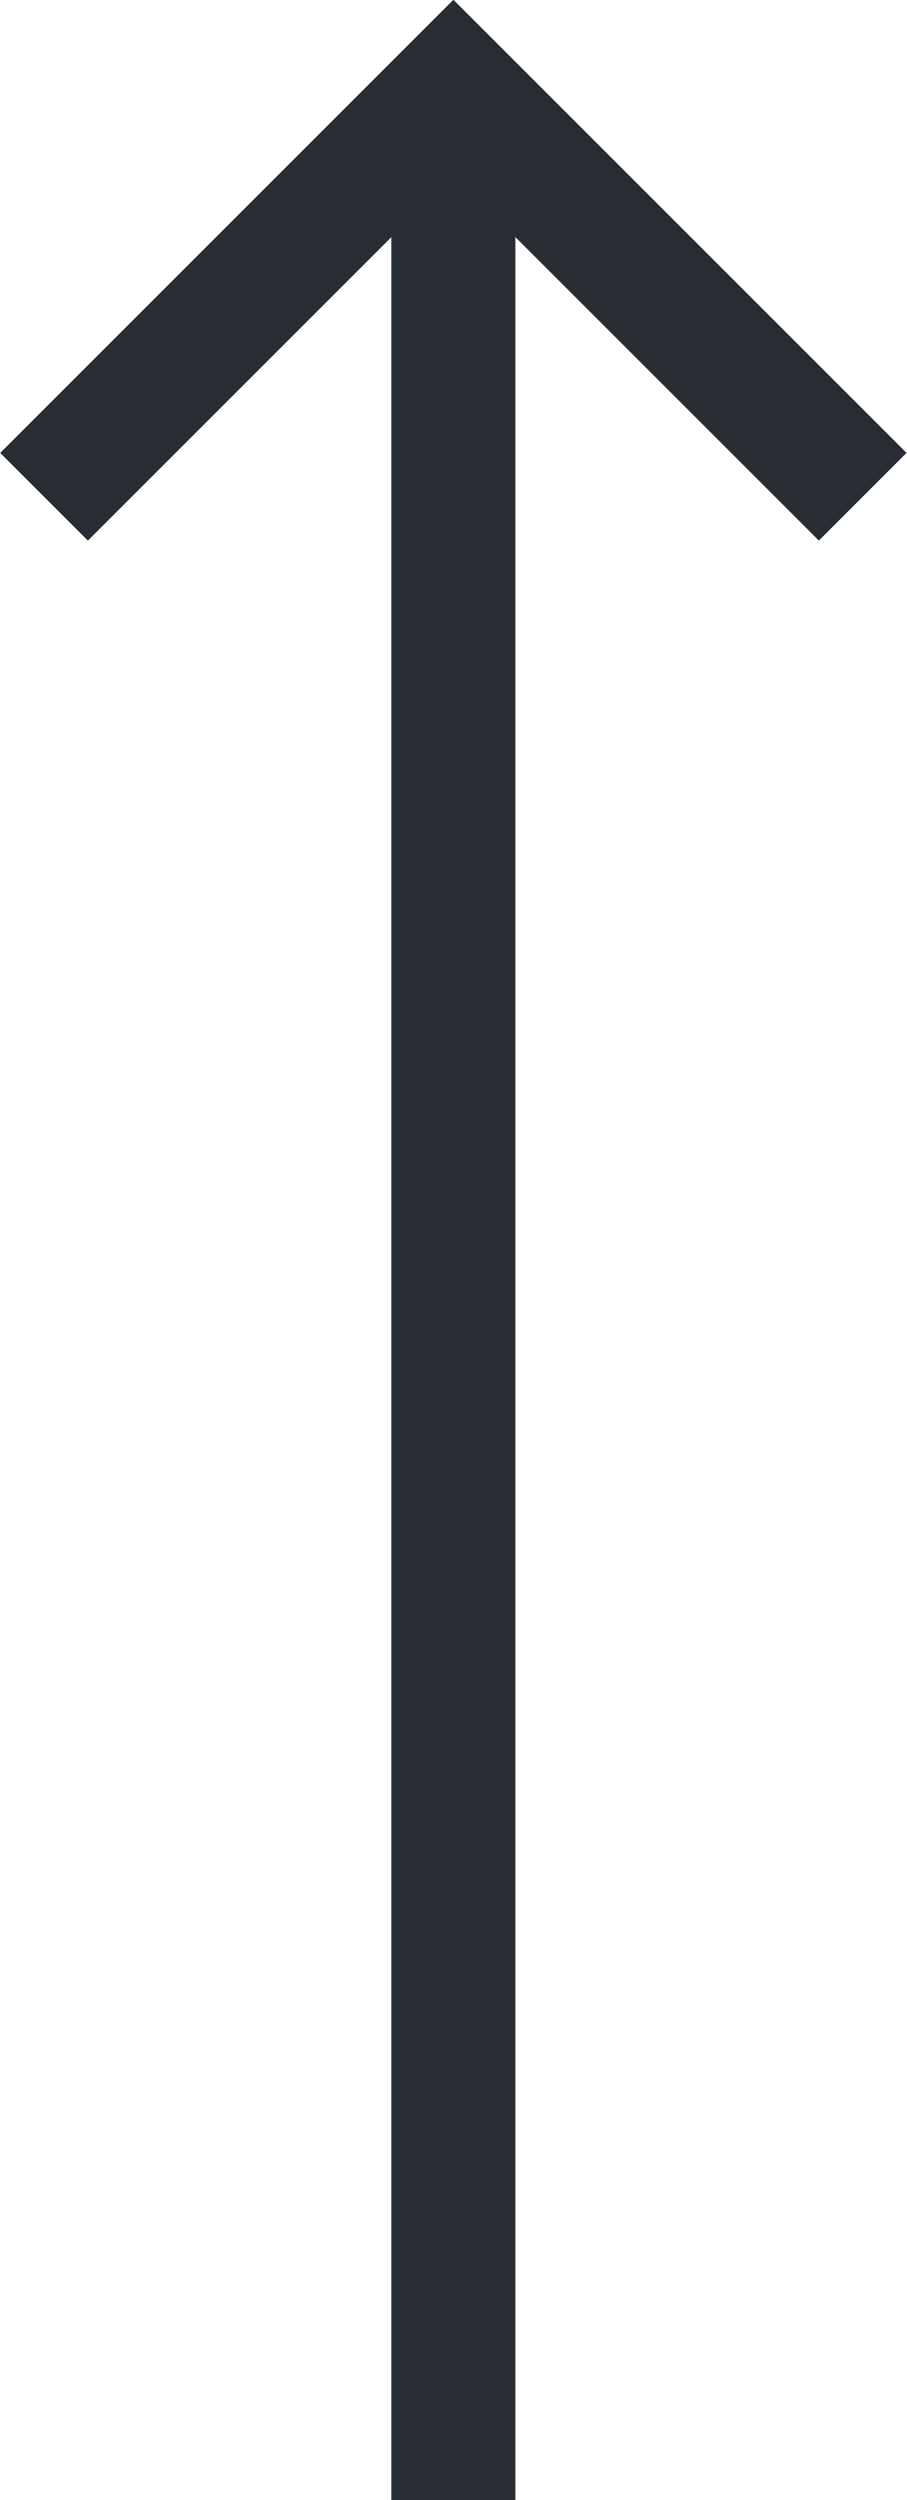
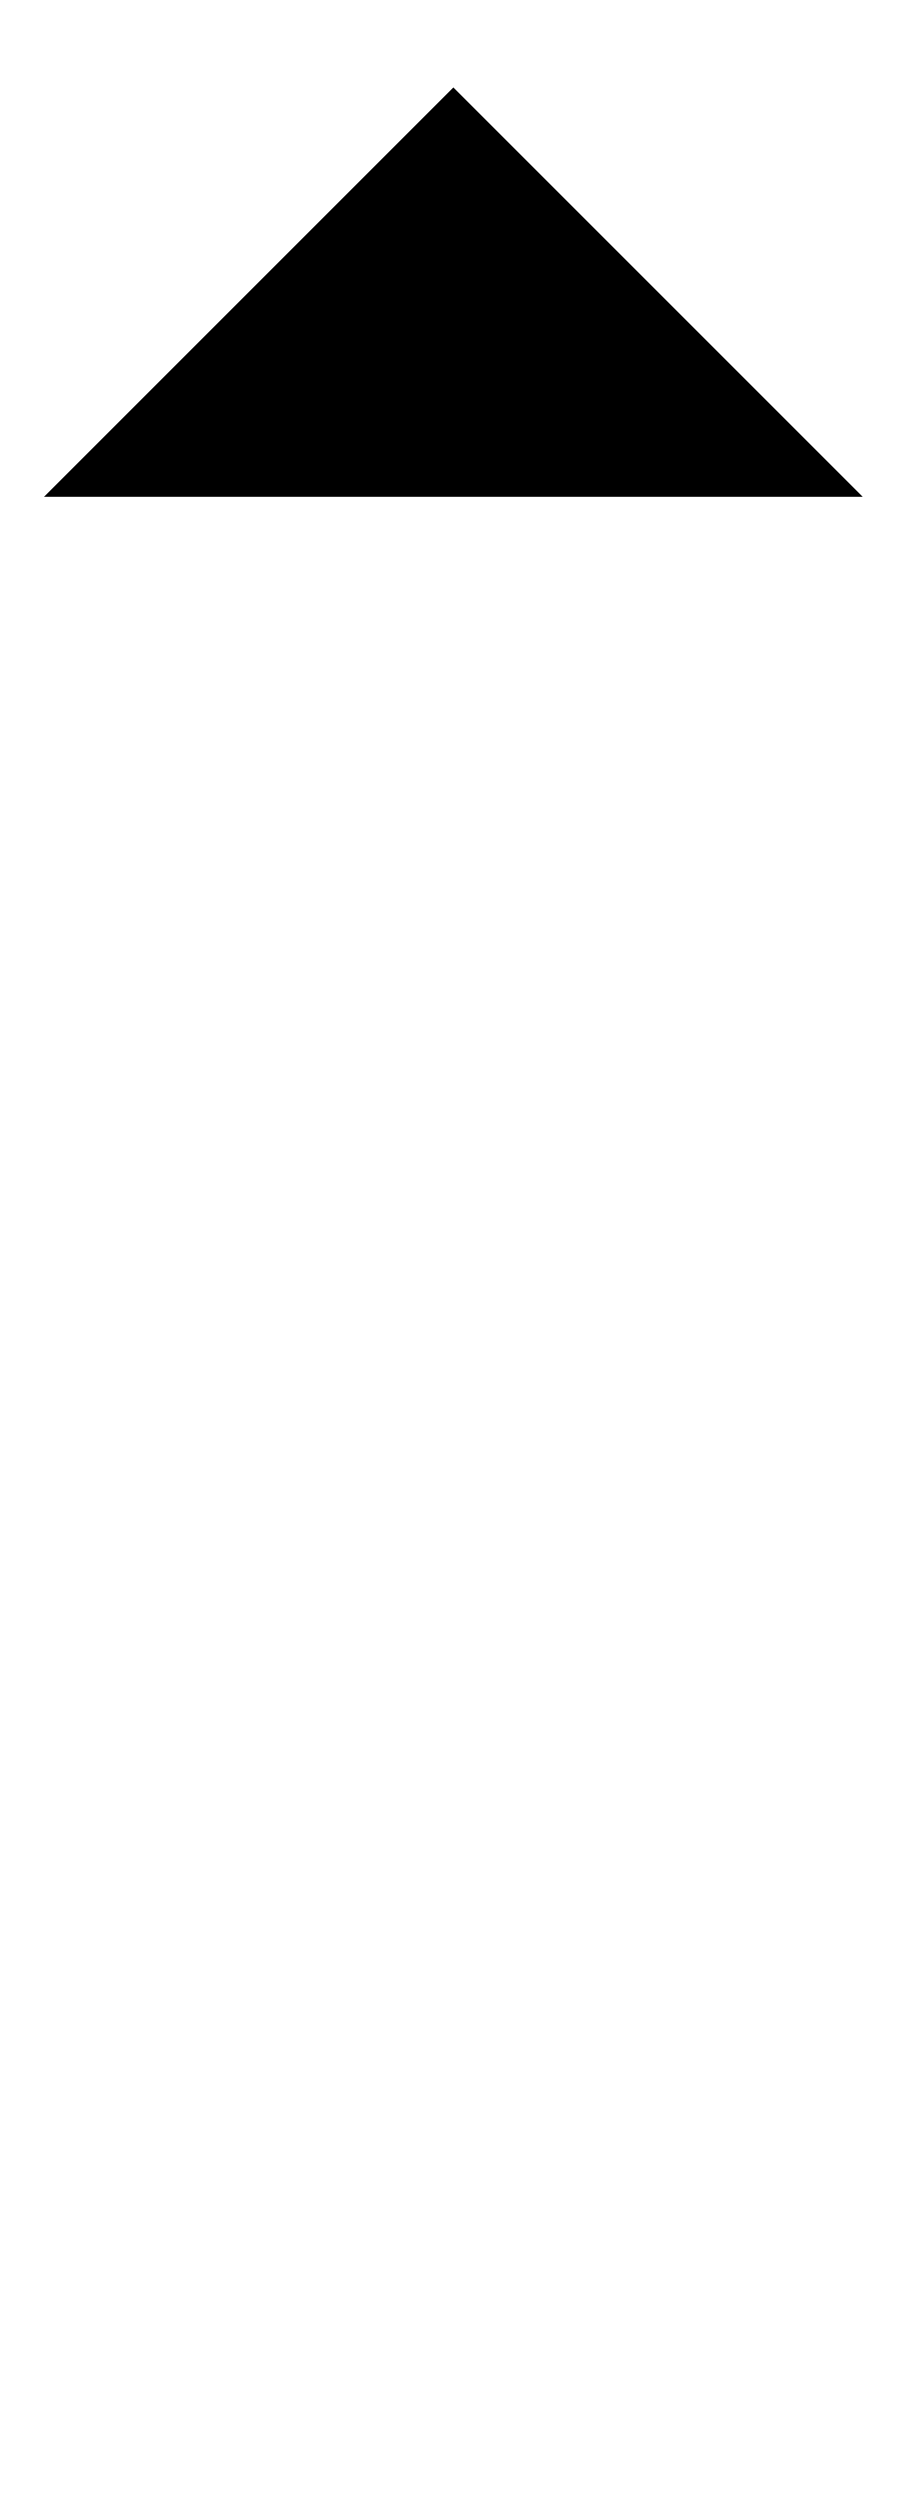
<svg xmlns="http://www.w3.org/2000/svg" id="arrow" data-name="Layer 1" viewBox="0 0 14.61 40.31">
  <defs>
-     <style>.arrow-cls-1{fill:none;stroke:#282d33;stroke-width:2px;}</style>
+     <style />
  </defs>
  <line class="arrow-cls-1" x1="7.31" y1="40.31" x2="7.31" y2="1.41" />
  <polyline class="arrow-cls-1" points="13.91 8.01 7.31 1.41 0.71 8.01" />
</svg>
